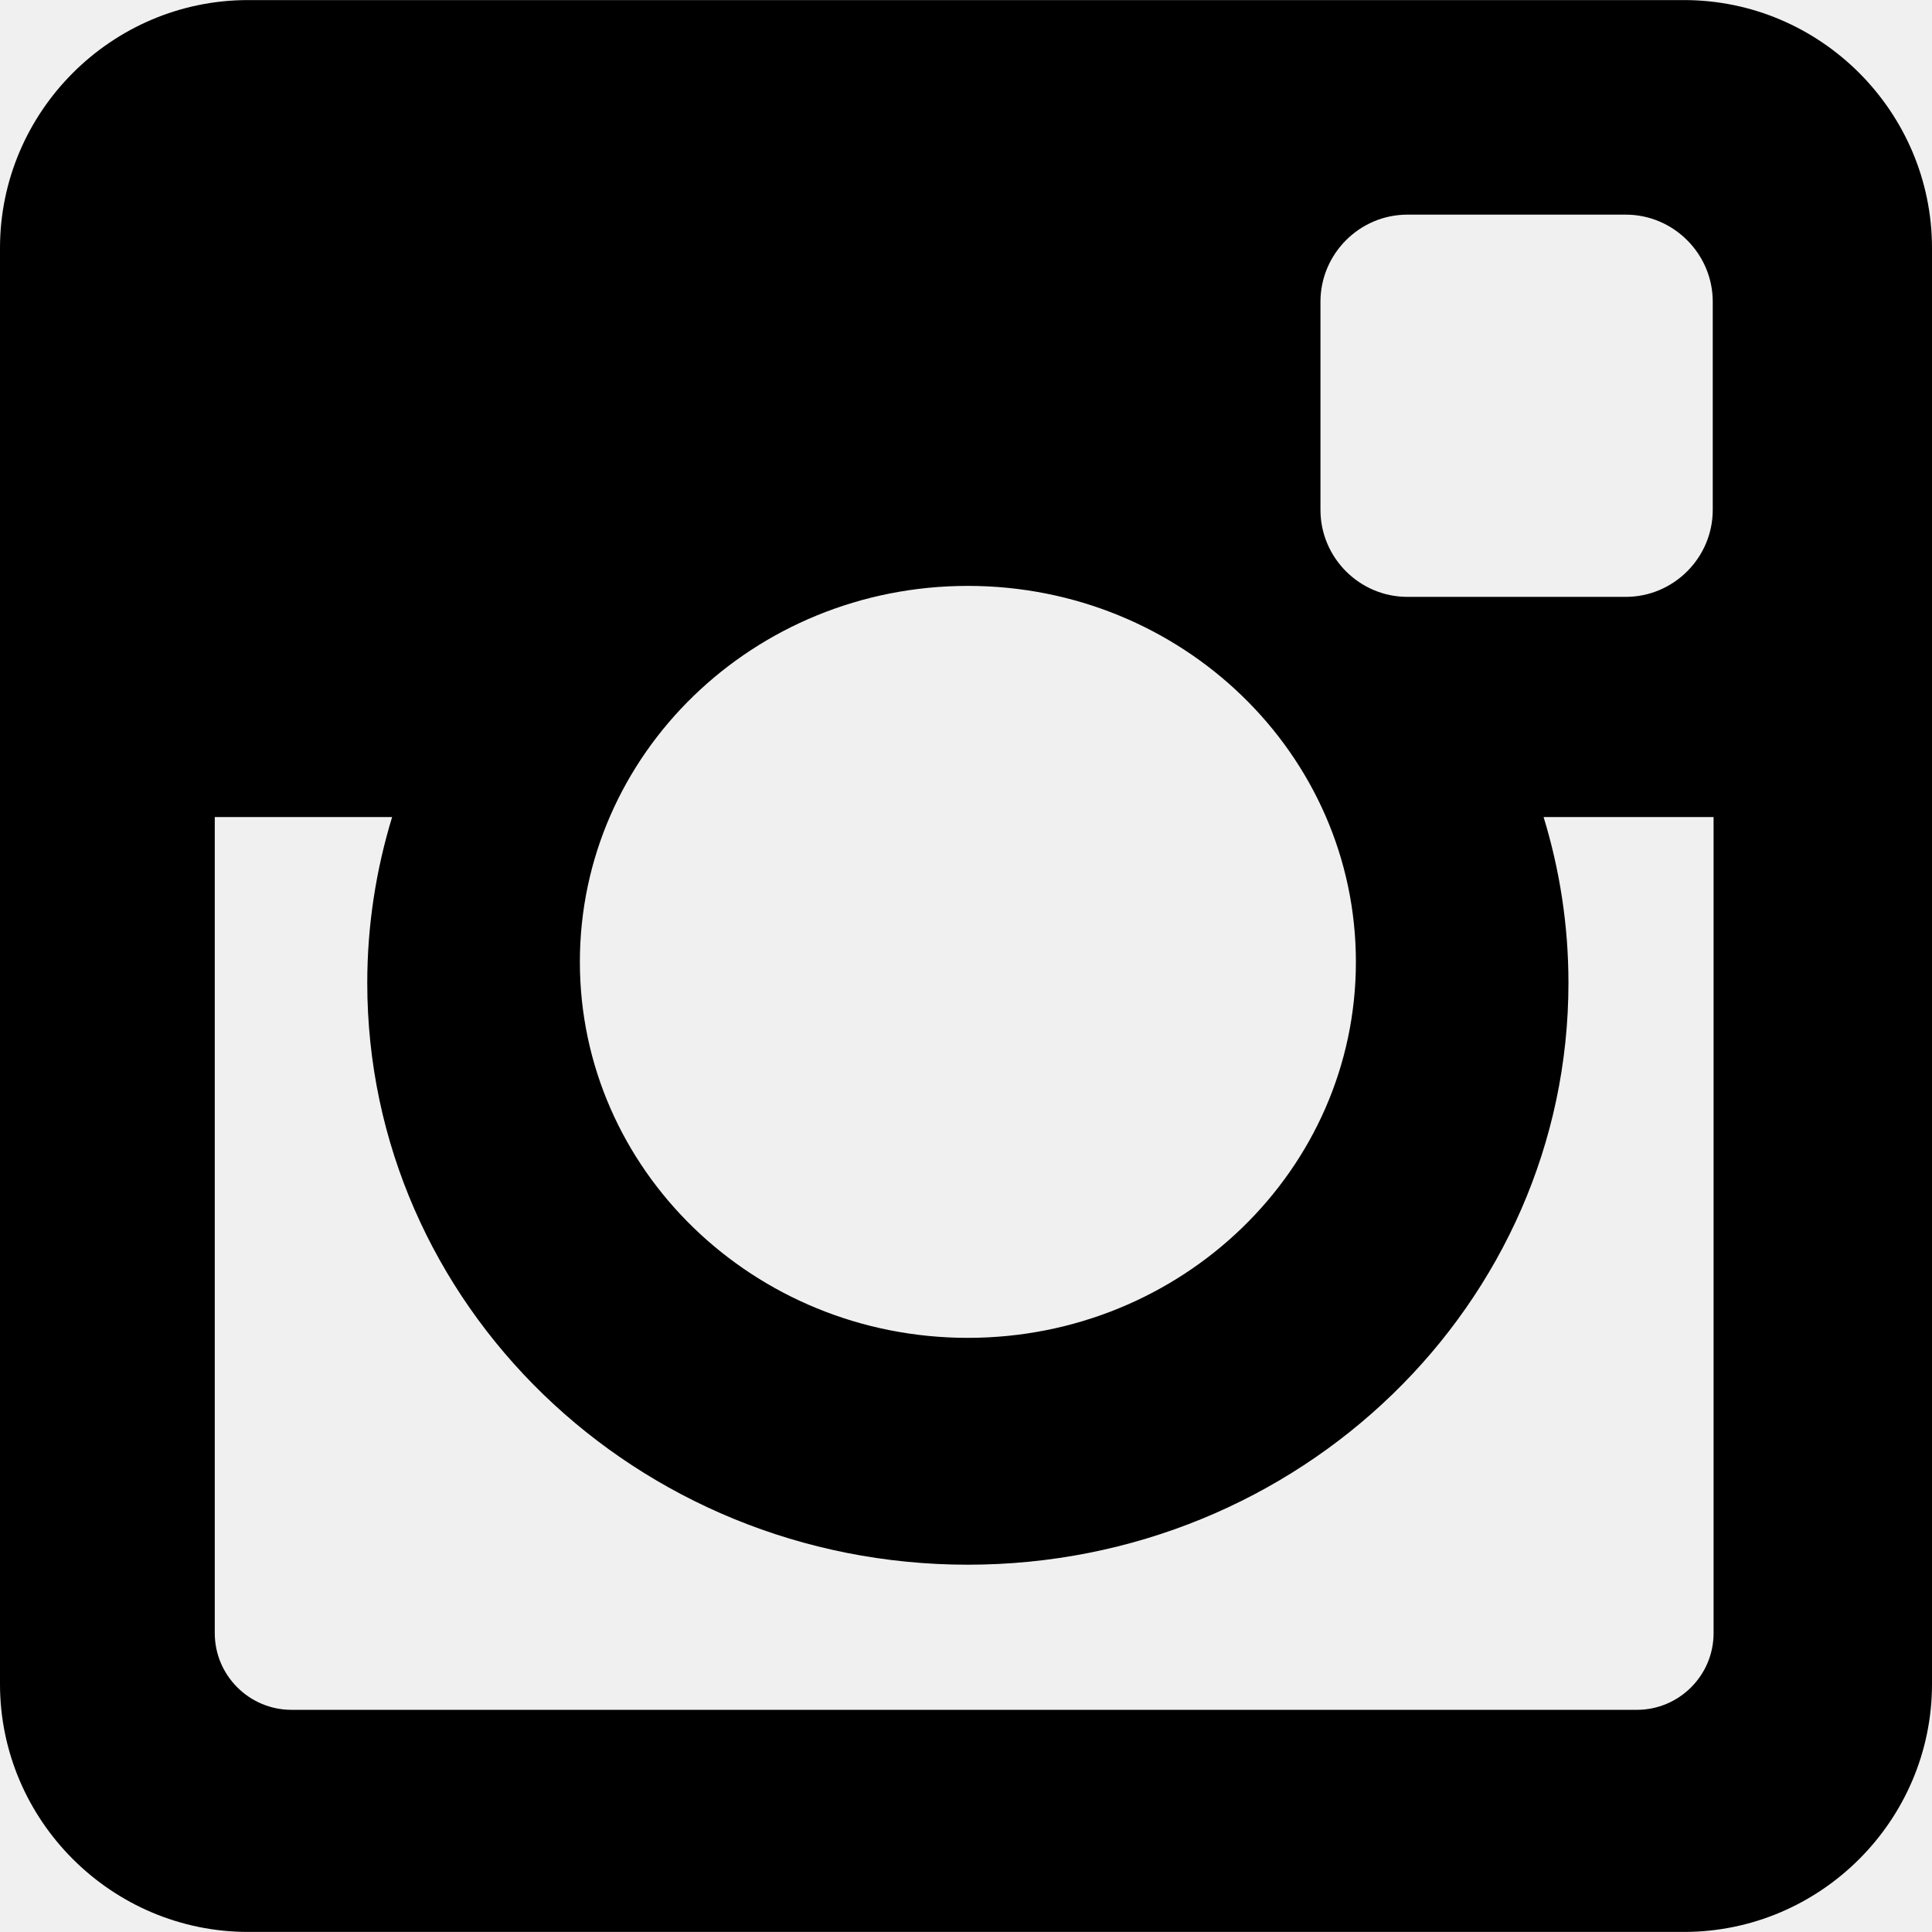
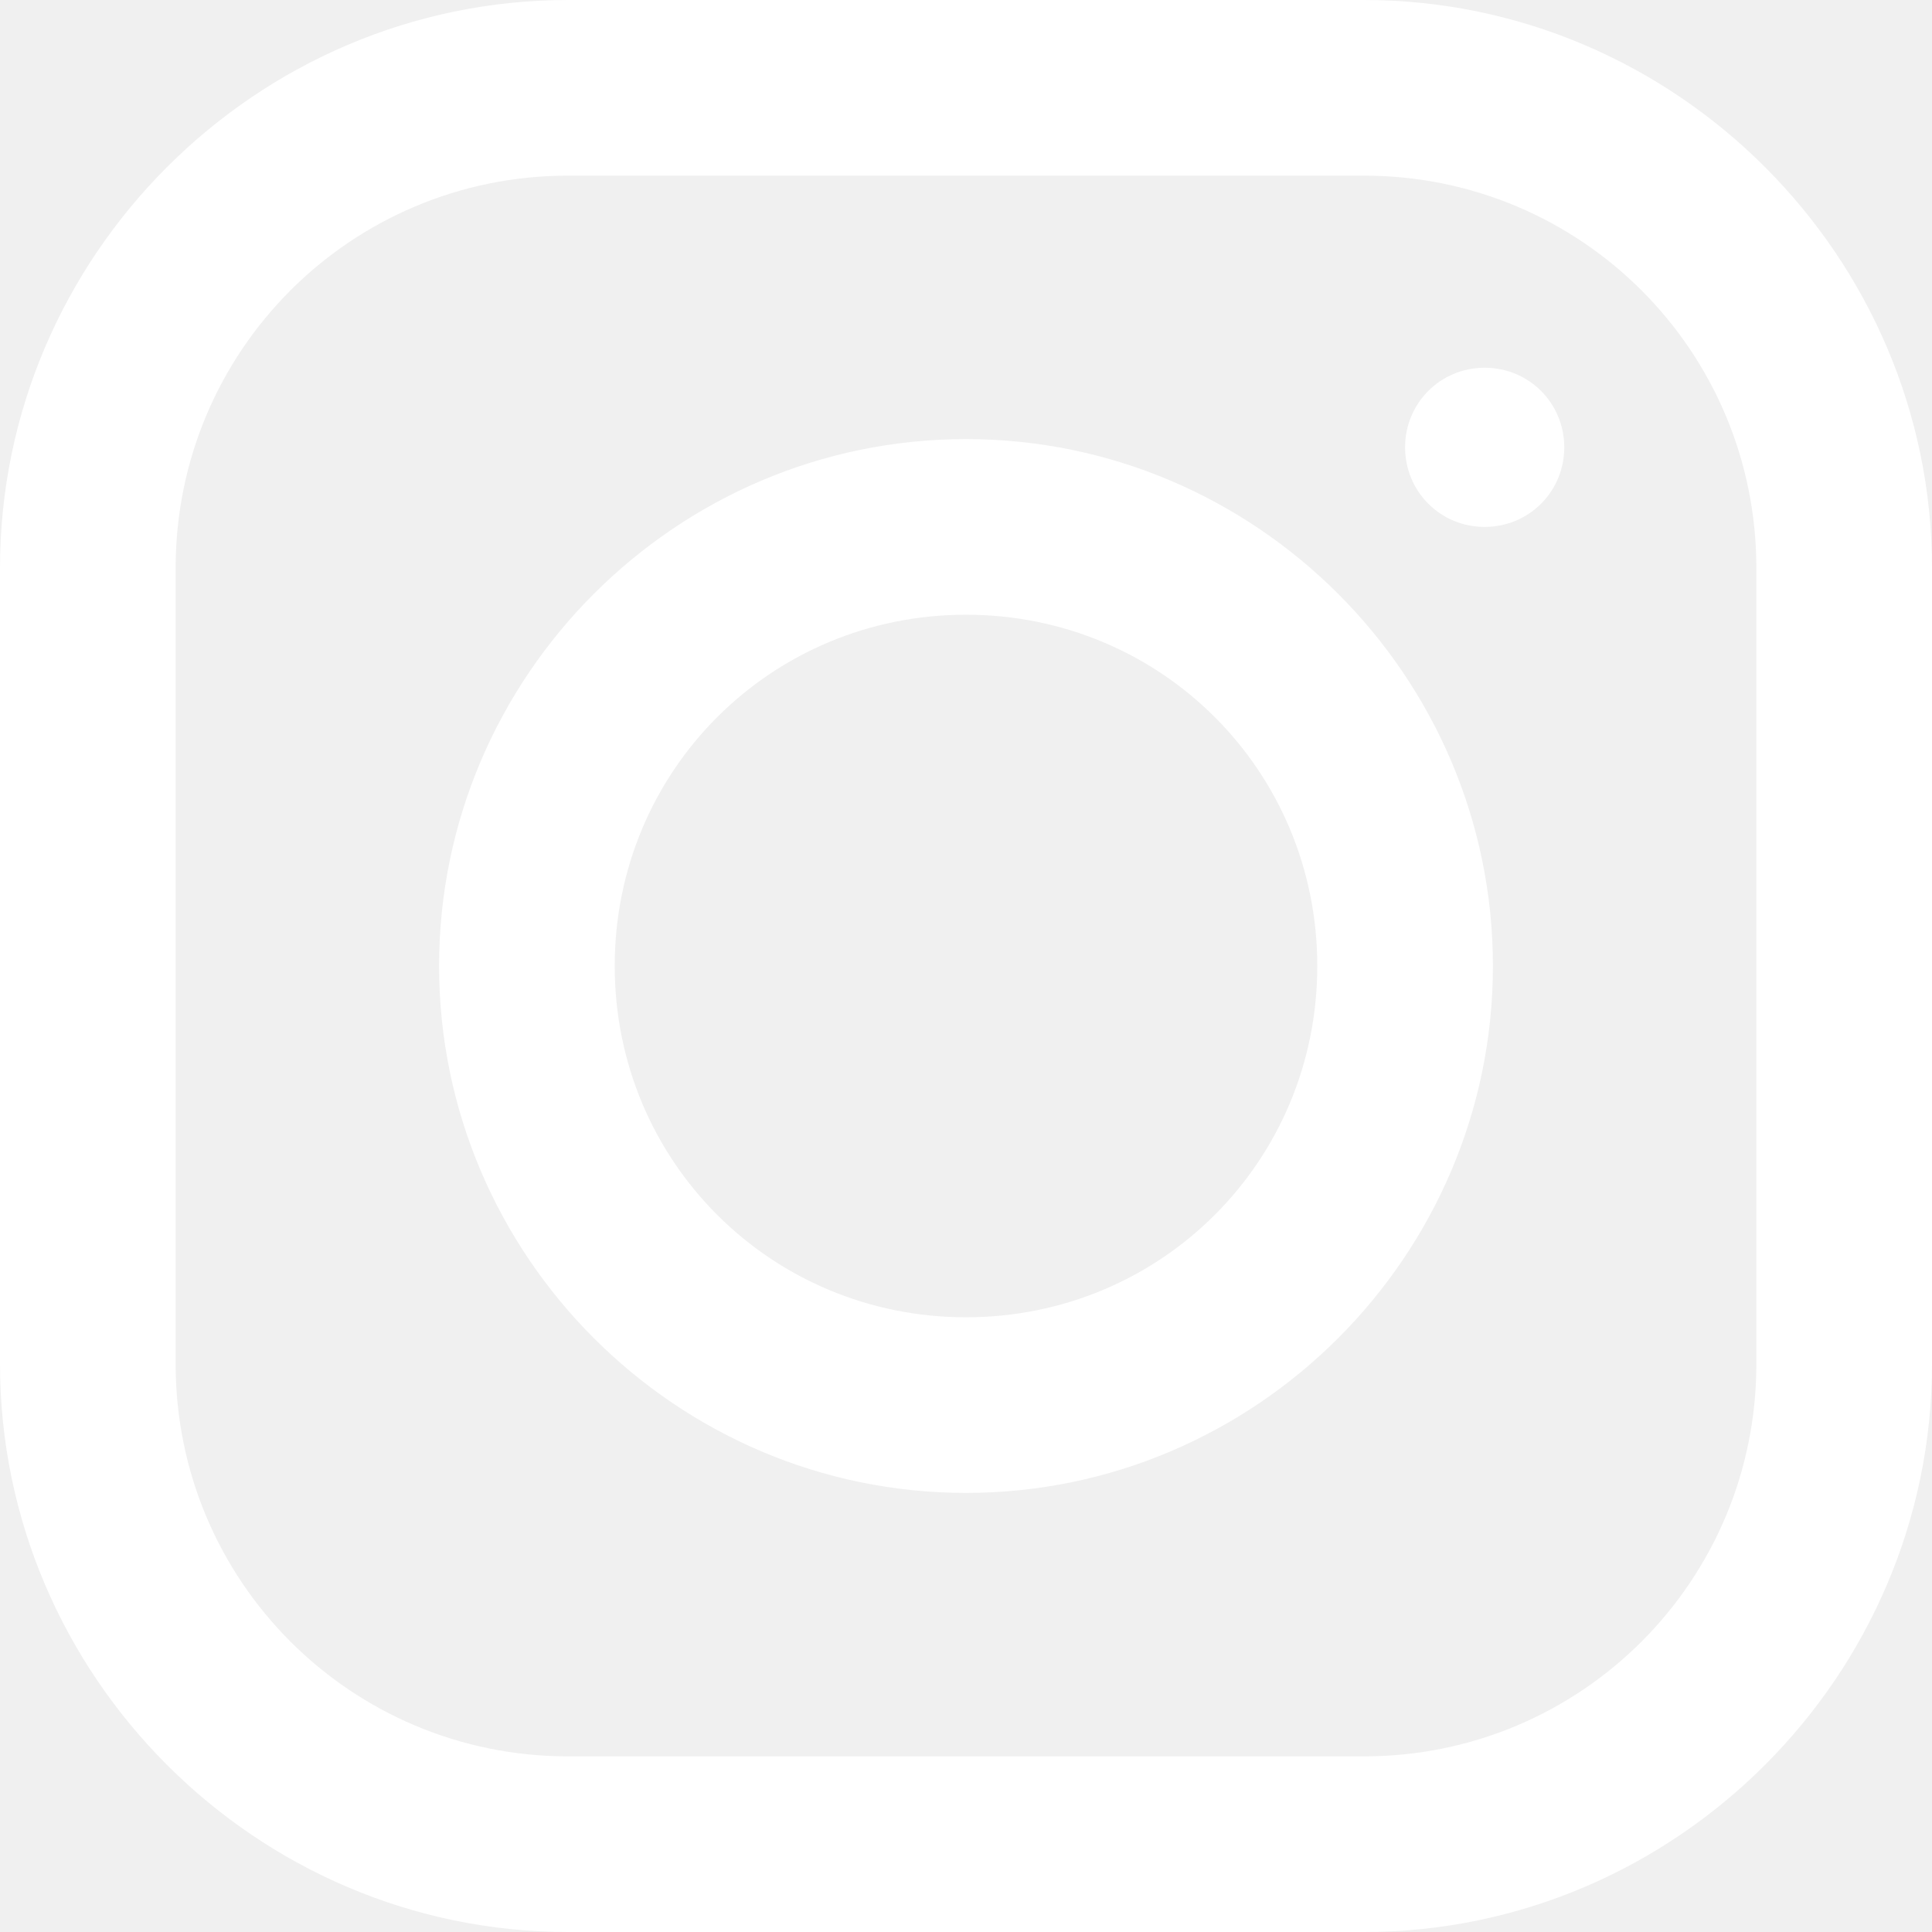
- <svg xmlns="http://www.w3.org/2000/svg" fill="#000000" height="15px" width="15px" version="1.1" id="Layer_1" viewBox="0 0 300 300" xml:space="preserve">
-   <g id="XMLID_504_">
-     <path id="XMLID_505_" d="M38.52,0.012h222.978C282.682,0.012,300,17.336,300,38.52v222.978c0,21.178-17.318,38.49-38.502,38.49   H38.52c-21.184,0-38.52-17.313-38.52-38.49V38.52C0,17.336,17.336,0.012,38.52,0.012z M218.546,33.329   c-7.438,0-13.505,6.091-13.505,13.525v32.314c0,7.437,6.067,13.514,13.505,13.514h33.903c7.426,0,13.506-6.077,13.506-13.514   V46.854c0-7.434-6.08-13.525-13.506-13.525H218.546z M266.084,126.868h-26.396c2.503,8.175,3.86,16.796,3.86,25.759   c0,49.882-41.766,90.34-93.266,90.34c-51.487,0-93.254-40.458-93.254-90.34c0-8.963,1.37-17.584,3.861-25.759H33.35v126.732   c0,6.563,5.359,11.902,11.916,11.902h208.907c6.563,0,11.911-5.339,11.911-11.902V126.868z M150.283,90.978   c-33.26,0-60.24,26.128-60.24,58.388c0,32.227,26.98,58.375,60.24,58.375c33.278,0,60.259-26.148,60.259-58.375   C210.542,117.105,183.561,90.978,150.283,90.978z" />
+ <svg xmlns="http://www.w3.org/2000/svg" width="100%" height="100%" viewBox="0 0 150 150" fill="white" version="1.1" xml:space="preserve" style="fill-rule:evenodd;clip-rule:evenodd;stroke-linejoin:round;stroke-miterlimit:2;">
+   <g transform="matrix(2.18182,0,0,2.18182,-34.0909,-34.0909)">
+     <path d="M35.84,15.625C24.744,15.625 15.625,24.731 15.625,35.84L15.625,64.16C15.625,75.256 24.731,84.375 35.84,84.375L64.16,84.375C75.256,84.375 84.375,75.269 84.375,64.16L84.375,35.84C84.375,24.744 75.269,15.625 64.16,15.625L35.84,15.625ZM35.84,21.875L64.16,21.875C71.887,21.875 78.125,28.113 78.125,35.84L78.125,64.16C78.125,71.887 71.887,78.125 64.16,78.125L35.84,78.125C28.113,78.125 21.875,71.887 21.875,64.16L21.875,35.84C21.875,28.113 28.113,21.875 35.84,21.875ZM68.457,28.711C66.882,28.711 65.625,29.968 65.625,31.543C65.625,33.118 66.882,34.375 68.457,34.375C70.032,34.375 71.289,33.118 71.289,31.543C71.289,29.968 70.032,28.711 68.457,28.711ZM50,31.25C39.685,31.25 31.25,39.685 31.25,50C31.25,60.315 39.685,68.75 50,68.75C60.315,68.75 68.75,60.315 68.75,50C68.75,39.685 60.315,31.25 50,31.25ZM50,37.5C56.946,37.5 62.5,43.054 62.5,50C62.5,56.946 56.946,62.5 50,62.5C43.054,62.5 37.5,56.946 37.5,50C37.5,43.054 43.054,37.5 50,37.5Z" style="fill-rule:nonzero;" />
  </g>
</svg>
